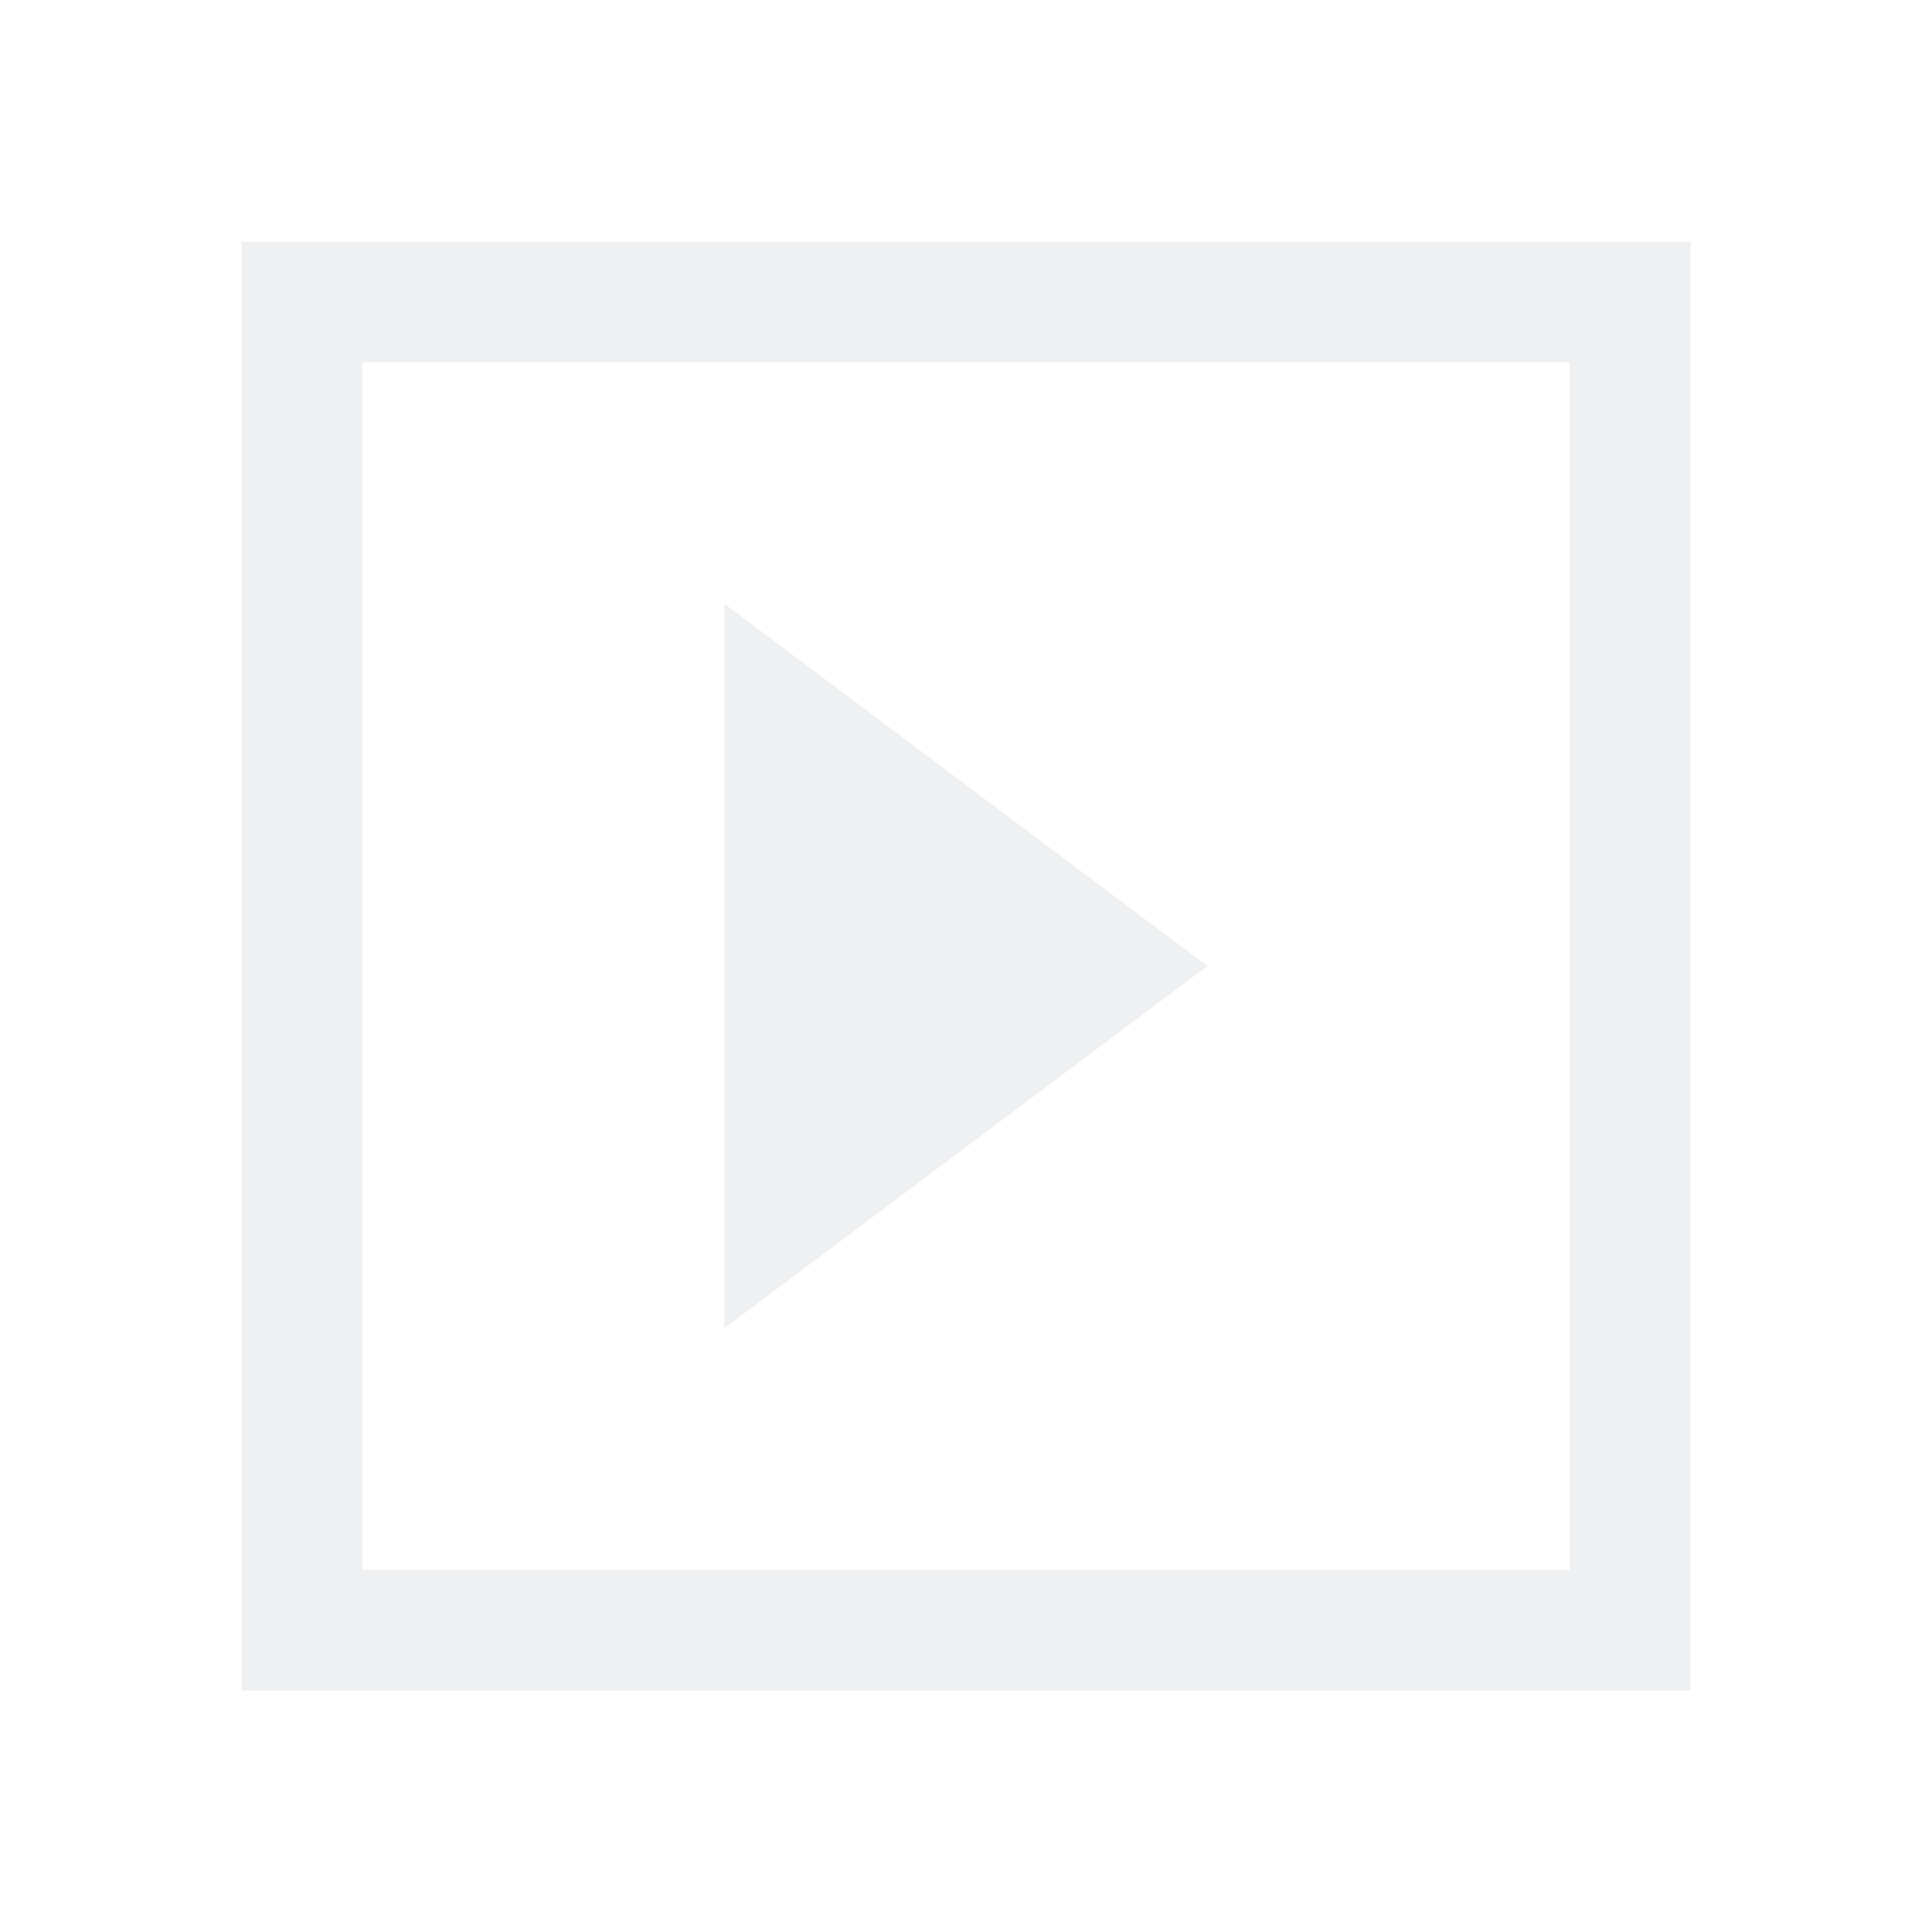
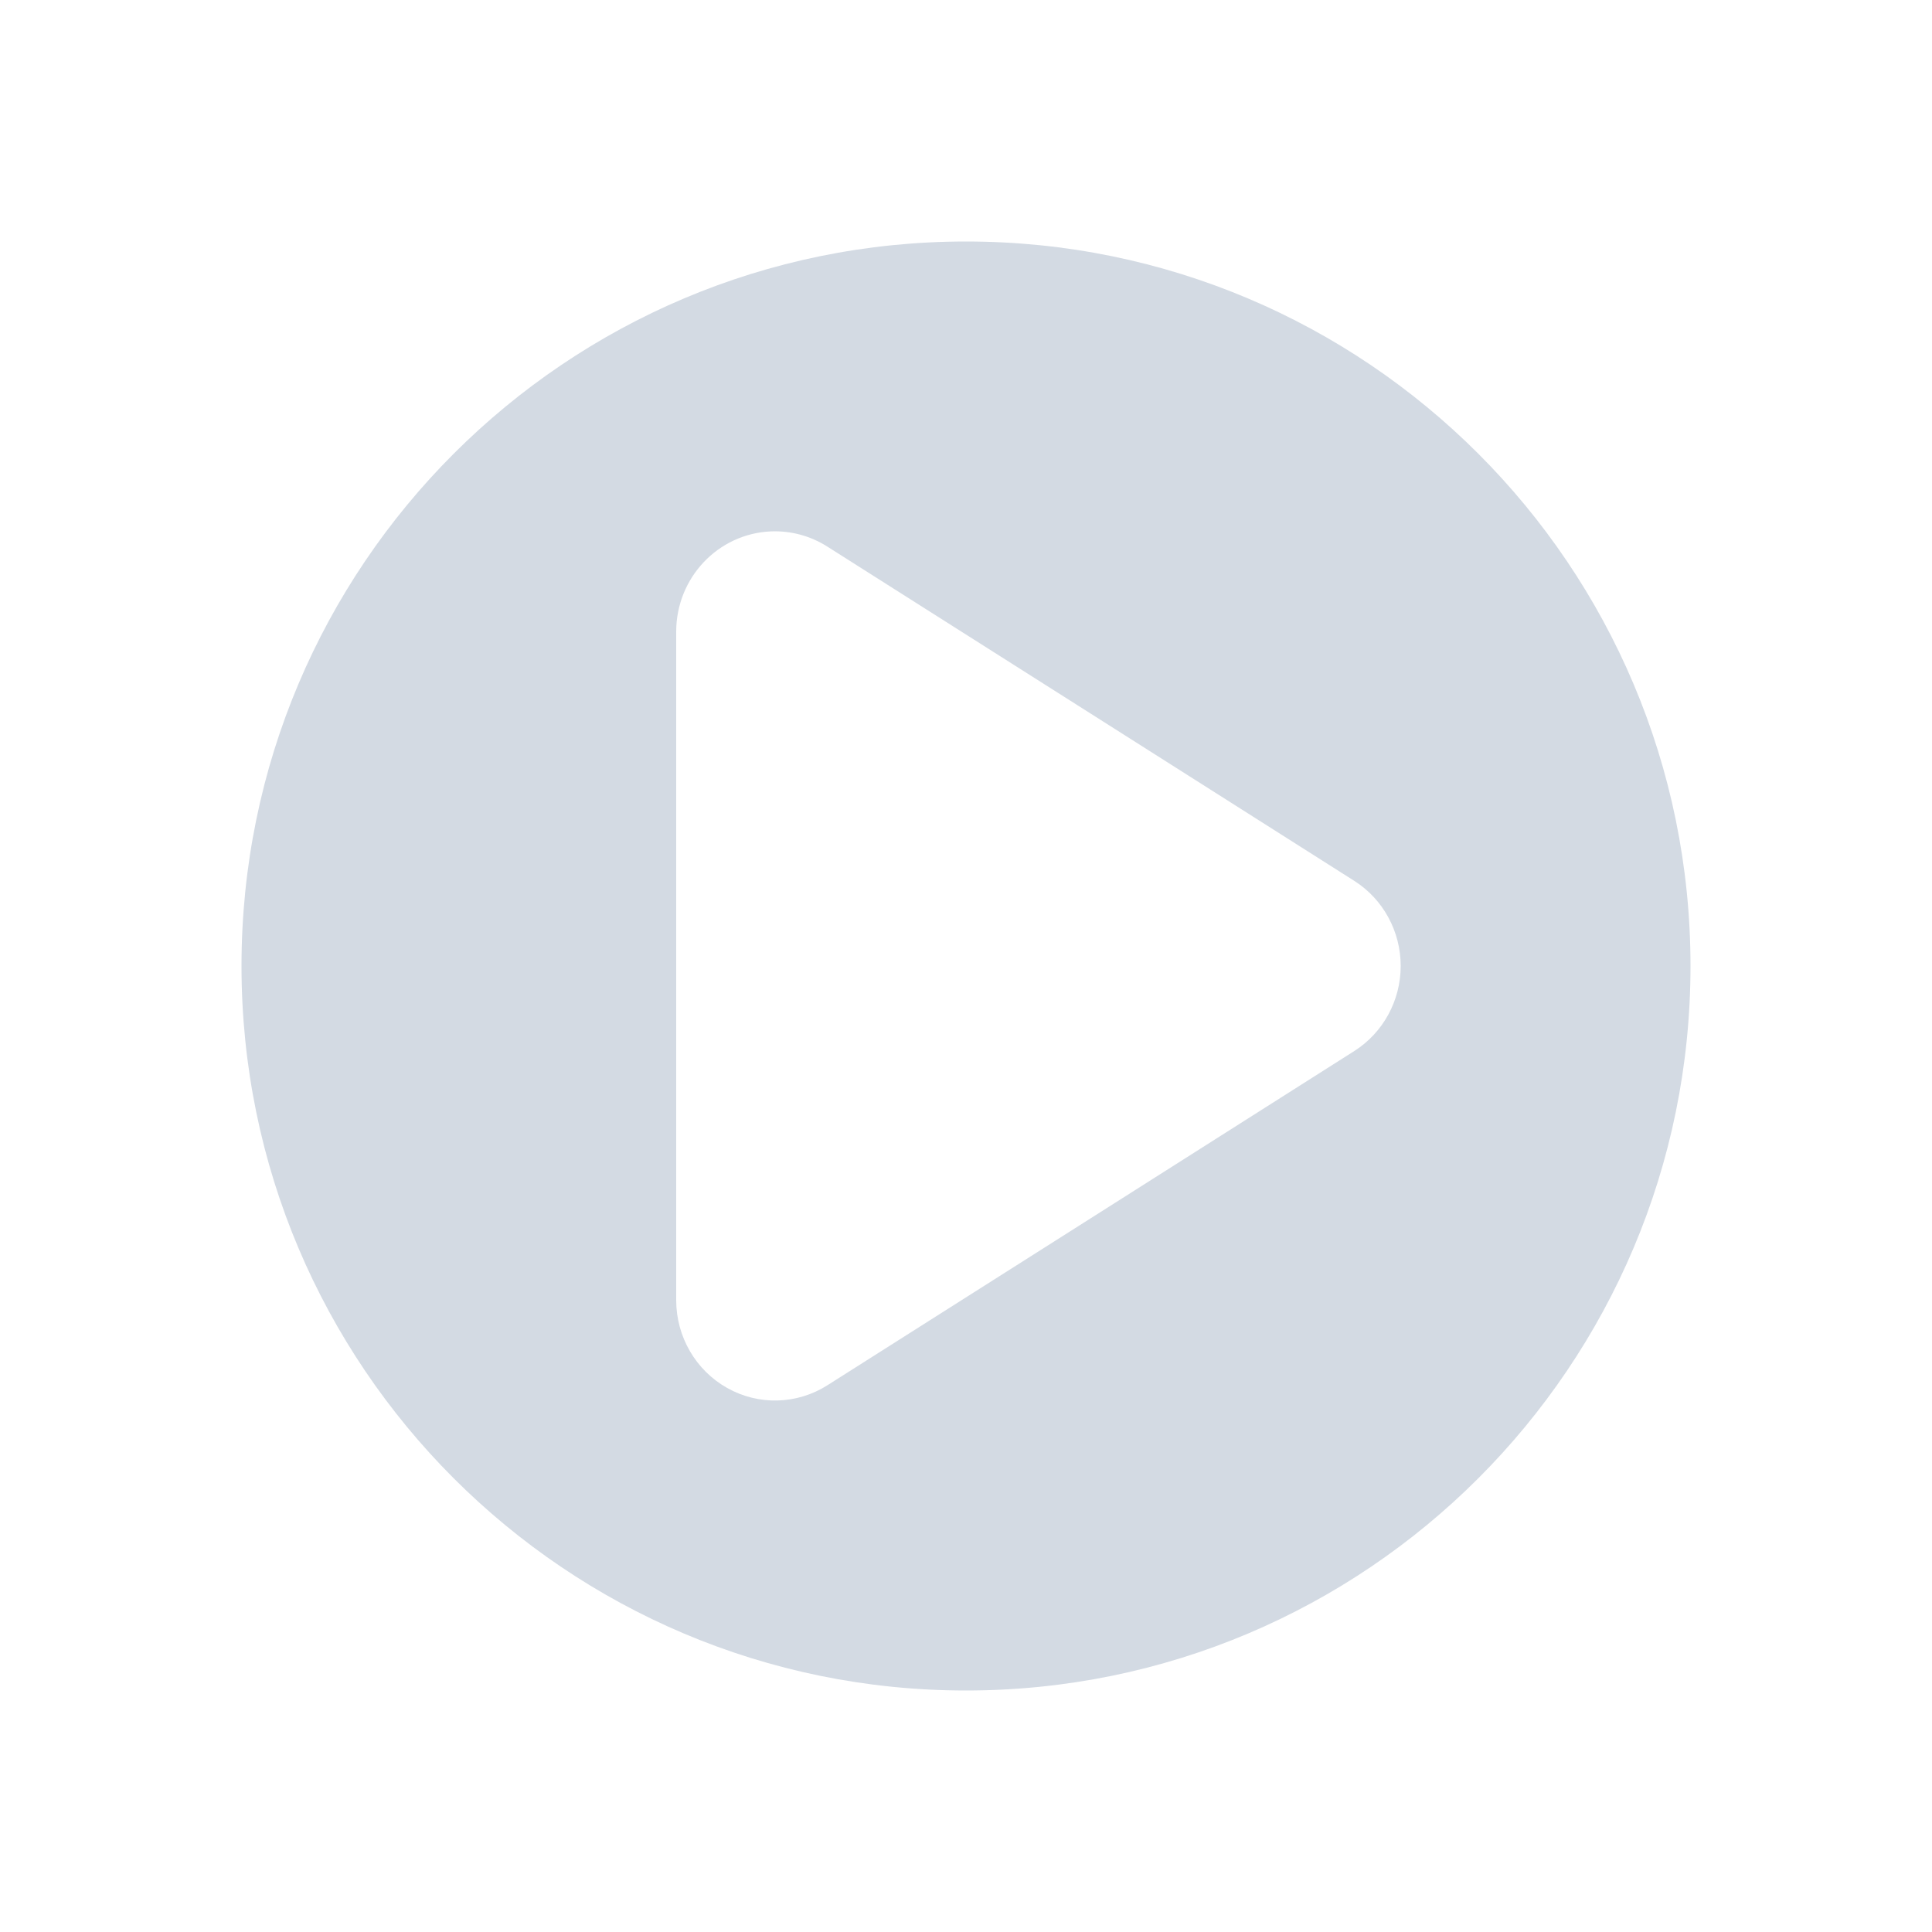
- <svg xmlns="http://www.w3.org/2000/svg" viewBox="0 0 24 24">
-   <defs id="defs3051">
-     <style type="text/css" id="current-color-scheme">
-       .ColorScheme-Text {
-         color:#eff0f1;
-       }
-       </style>
+ <svg xmlns="http://www.w3.org/2000/svg" viewBox="0 0 32 32" version="1.1" id="svg1" width="32" height="32">
+   <defs id="defs1">
+     <style type="text/css" id="style1">.ColorScheme-Text {
+         color:#d8dee9;
+       }</style>
  </defs>
-   <g transform="translate(1,1)">
-     <path style="fill:currentColor;fill-opacity:1;stroke:none" d="m 2 2 0 18 18 0 L 20 2 2 2 Z m 1.5 1.5 15 0 0 15 -15 0 0 -15 z m 4.5 3 0 9 6 -4.5 -6 -4.5 z" class="ColorScheme-Text" />
+   <g id="media-playback-playing" transform="matrix(1.6,0,0,1.6,0,51.2)" style="fill:#d3dae3;fill-opacity:1">
+     <path id="path187" d="M 10,-29.5 A 7.5,7.5 0 0 0 2.5,-22 7.5,7.5 0 0 0 10,-14.5 7.5,7.5 0 0 0 17.5,-22 7.5,7.5 0 0 0 10,-29.5 Z m -2.02,3.001 a 1.023,1.039 0 0 1 0.584,0.157 l 2.728,1.73 2.728,1.731 a 1.023,1.039 0 0 1 0,1.761 l -2.728,1.731 -2.728,1.73 A 1.023,1.039 0 0 1 7,-18.539 v -6.923 a 1.023,1.039 0 0 1 0.98,-1.037 z" style="fill:#d3dae3;fill-opacity:1;stroke-width:0.75" />
  </g>
</svg>
